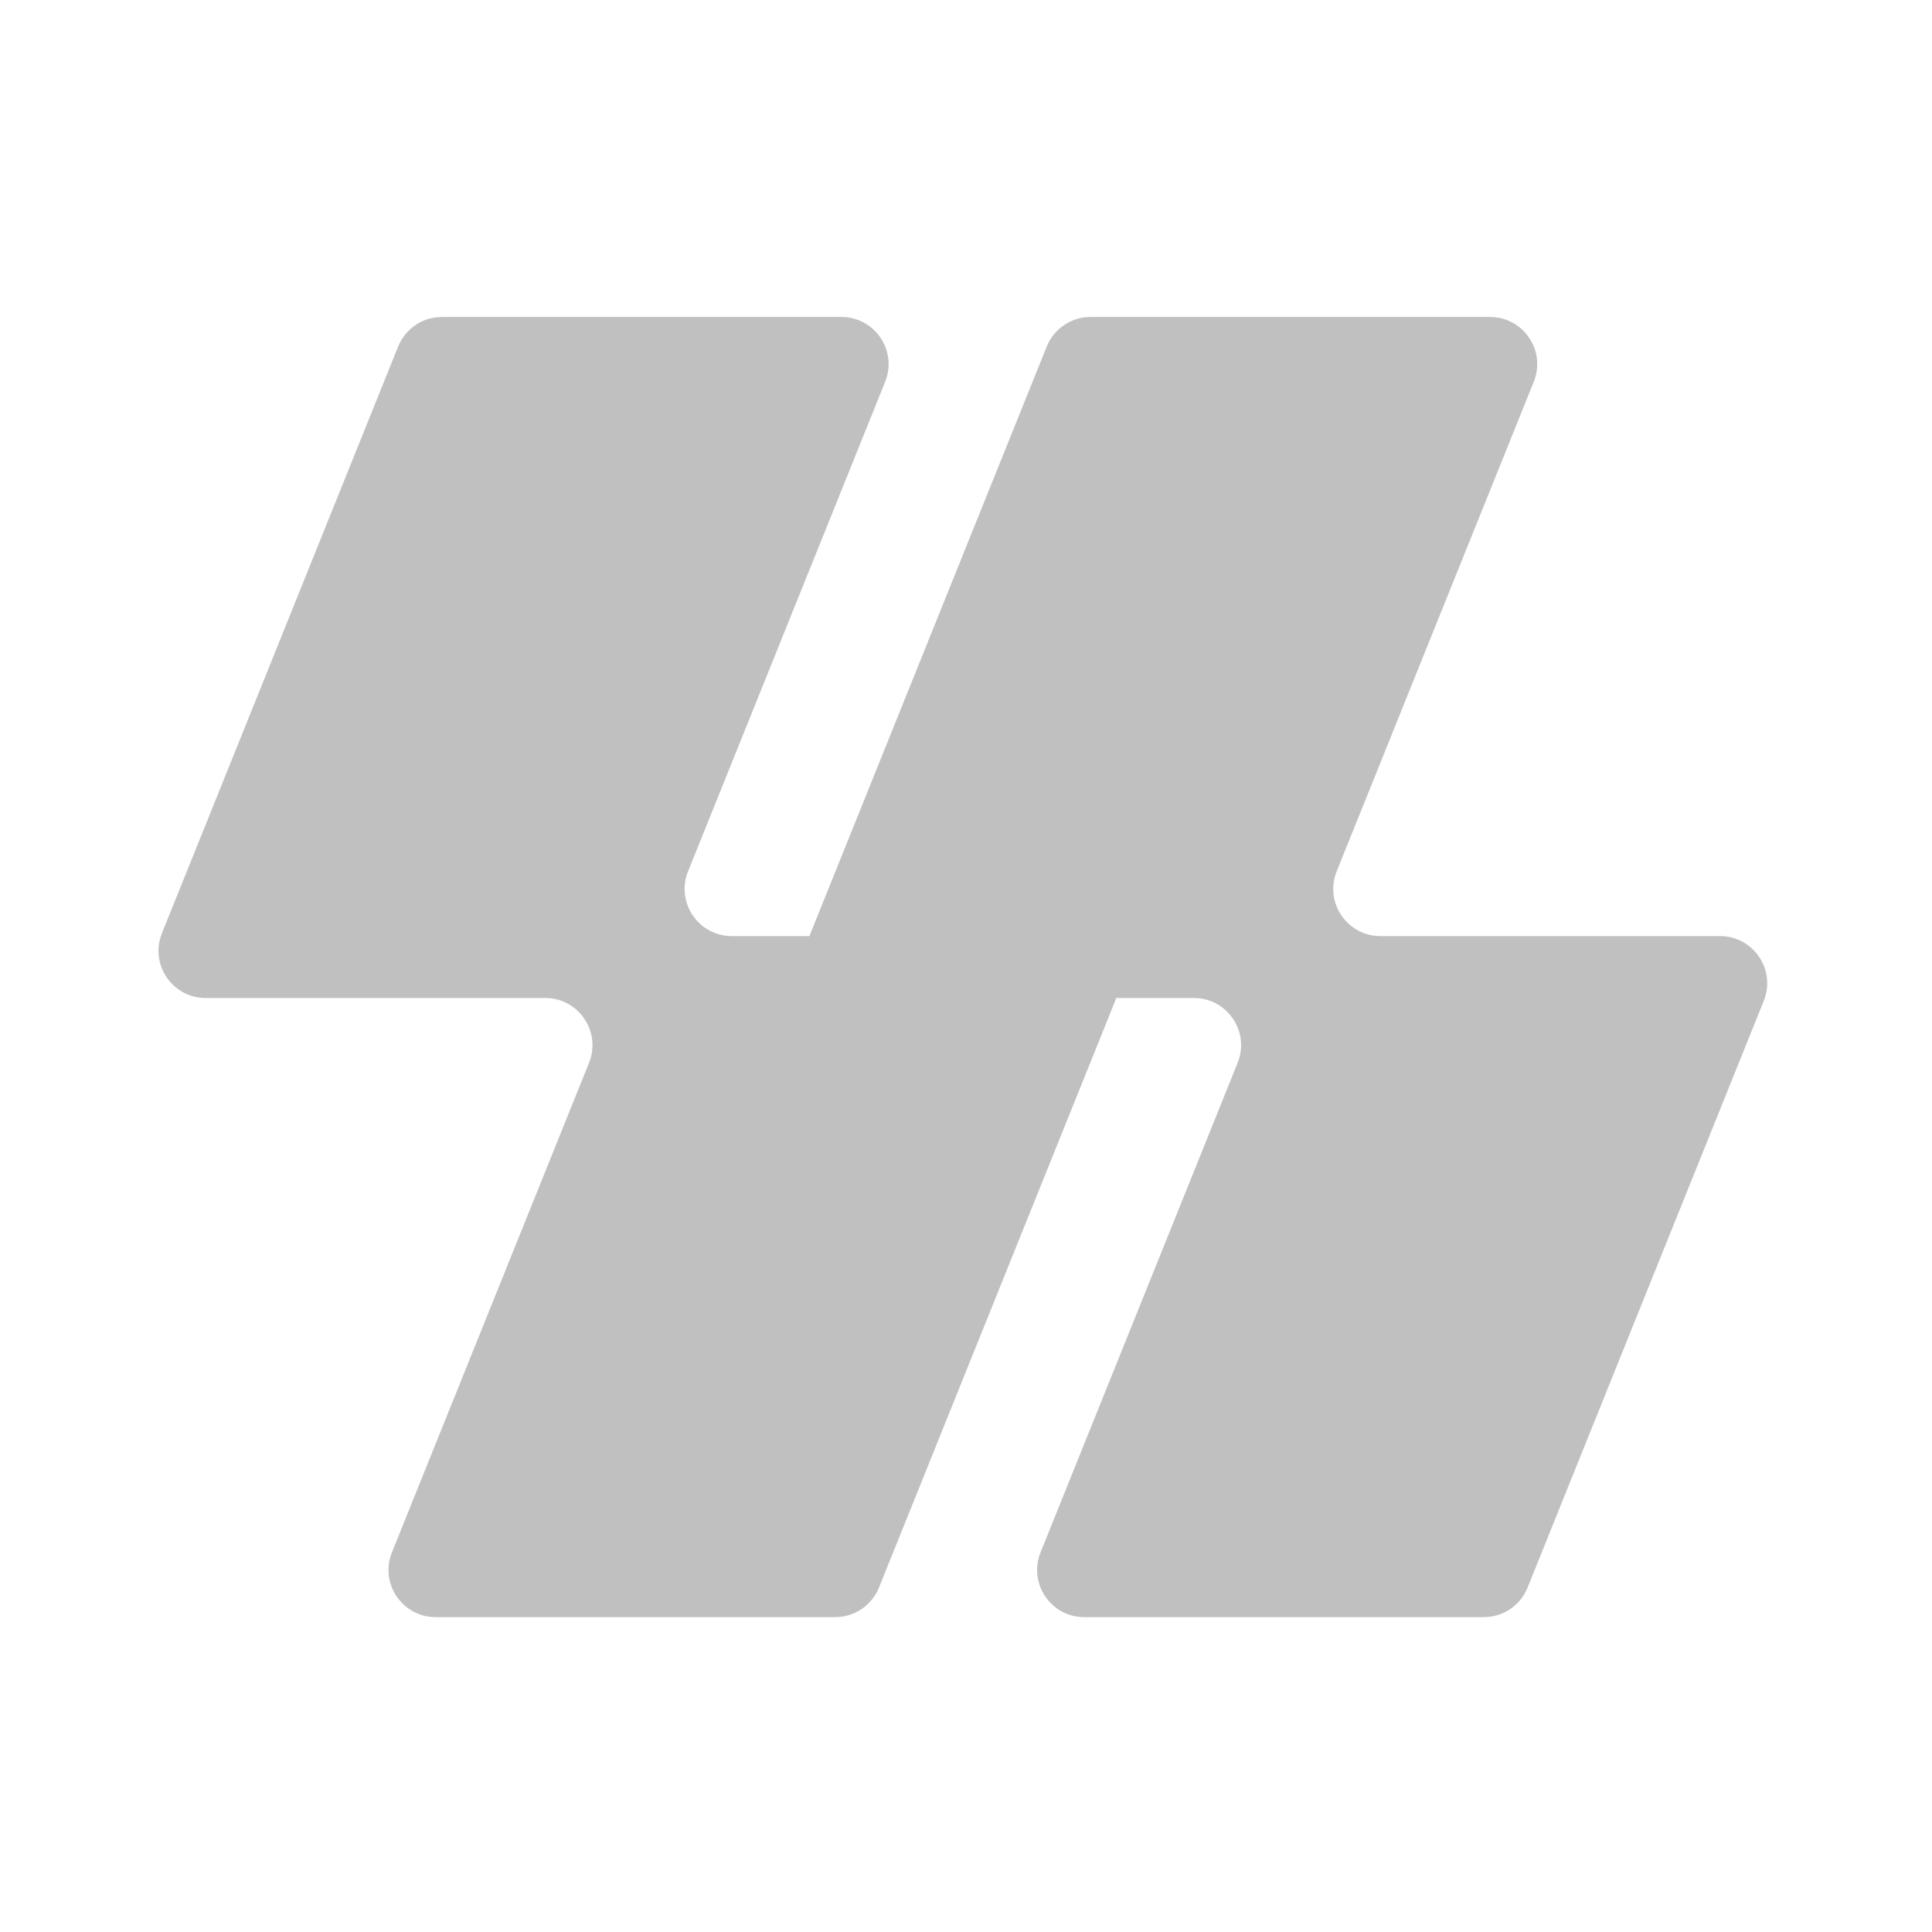
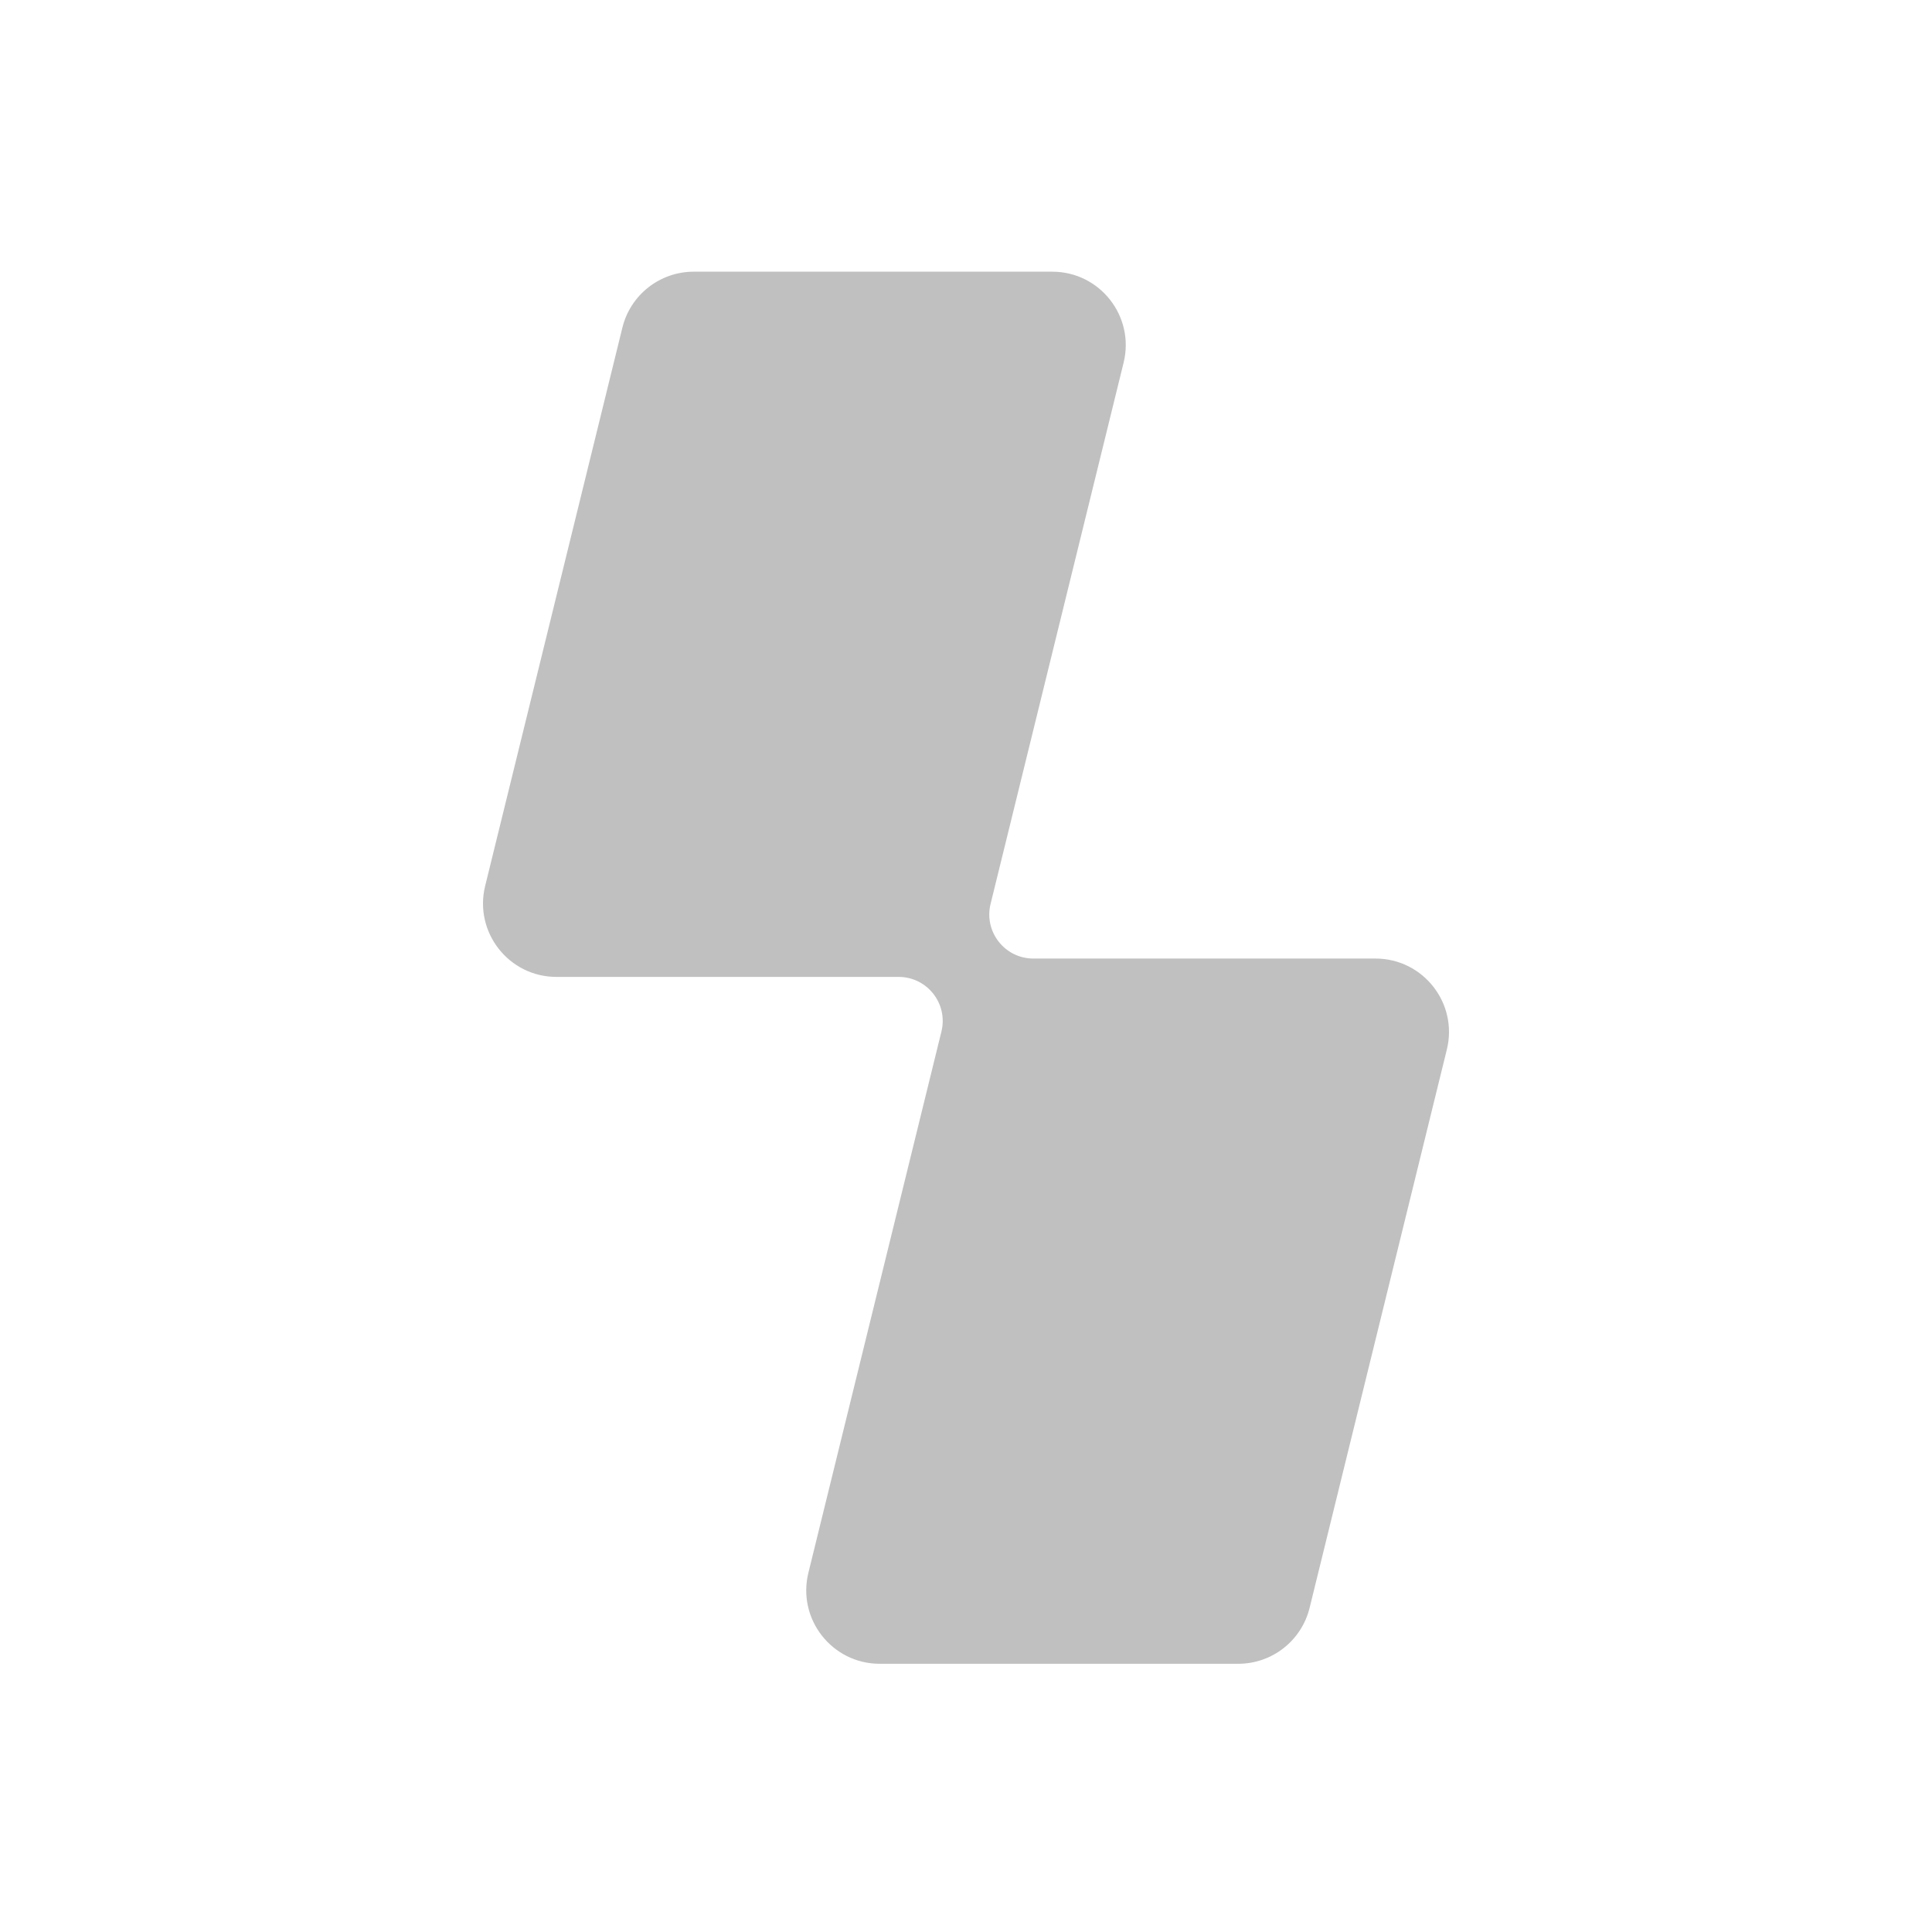
<svg xmlns="http://www.w3.org/2000/svg" width="256" height="256" viewBox="0 0 256 256" fill="none">
-   <path fill-rule="evenodd" clip-rule="evenodd" d="M117.289 50.585C118.942 46.477 115.918 42 111.49 42H58.555C56.004 42 53.709 43.55 52.757 45.916L21.459 123.657C19.805 127.764 22.829 132.242 27.257 132.242H72.252C76.68 132.242 79.704 136.719 78.05 140.827L51.934 205.695C50.281 209.802 53.305 214.28 57.733 214.28H110.668C113.219 214.28 115.514 212.73 116.467 210.364L147.765 132.623C149.418 128.515 146.395 124.038 141.967 124.038H96.971C92.543 124.038 89.519 119.561 91.173 115.453L117.289 50.585Z" fill="#C0C0C0" />
-   <path fill-rule="evenodd" clip-rule="evenodd" d="M203.233 50.585C204.887 46.477 201.863 42 197.435 42H144.5C141.949 42 139.654 43.55 138.701 45.916L107.403 123.657C105.749 127.764 108.773 132.242 113.201 132.242H158.197C162.625 132.242 165.649 136.719 163.995 140.827L137.879 205.695C136.225 209.802 139.249 214.28 143.677 214.28H196.613C199.164 214.28 201.459 212.73 202.411 210.364L233.709 132.623C235.363 128.515 232.339 124.038 227.911 124.038H182.916C178.488 124.038 175.464 119.561 177.118 115.453L203.233 50.585Z" fill="#C0C0C0" />
+   <path d="M91.923 36C87.442 36 83.54 39.059 82.47 43.41L64.286 117.389C62.778 123.523 67.422 129.446 73.739 129.446H119.073C122.863 129.446 125.649 133 124.745 136.681L107.116 208.401C105.608 214.535 110.251 220.459 116.568 220.459H164.077C168.558 220.459 172.46 217.4 173.53 213.048L191.714 139.07C193.222 132.936 188.578 127.013 182.261 127.013H136.927C133.137 127.013 130.351 123.459 131.255 119.778L148.884 48.057C150.392 41.923 145.749 36 139.432 36H91.923Z" fill="#C0C0C0" />
</svg>
